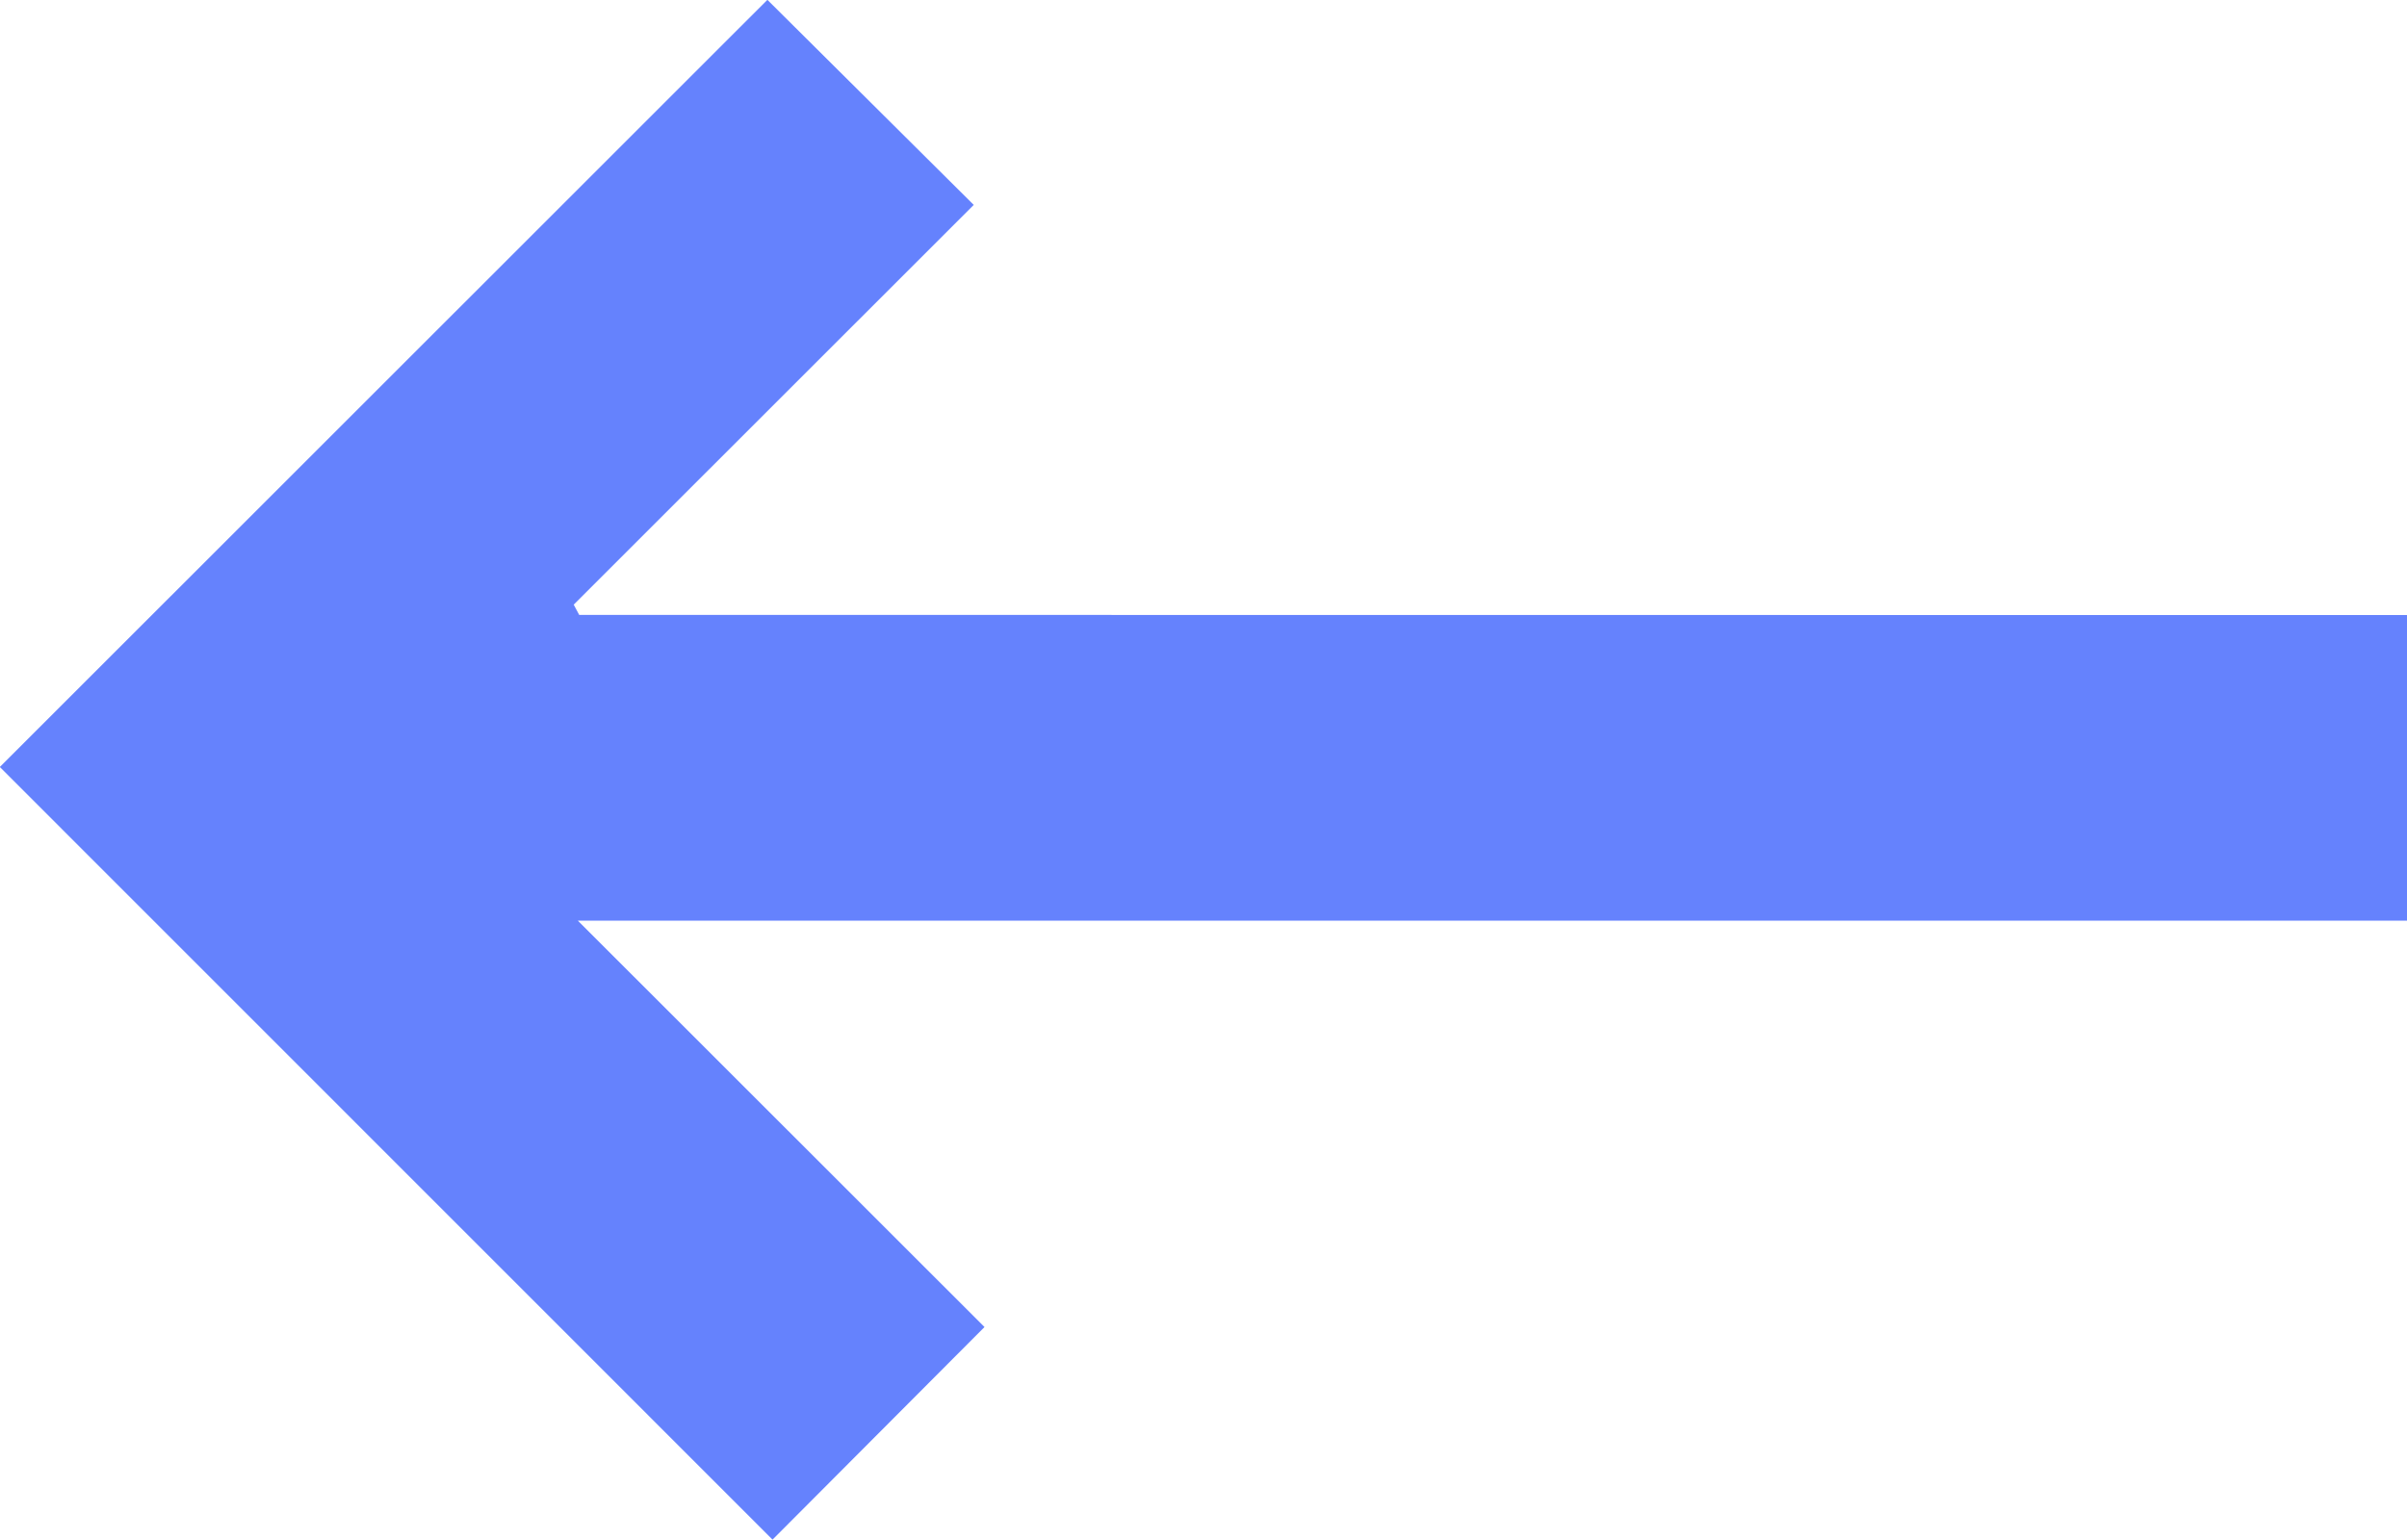
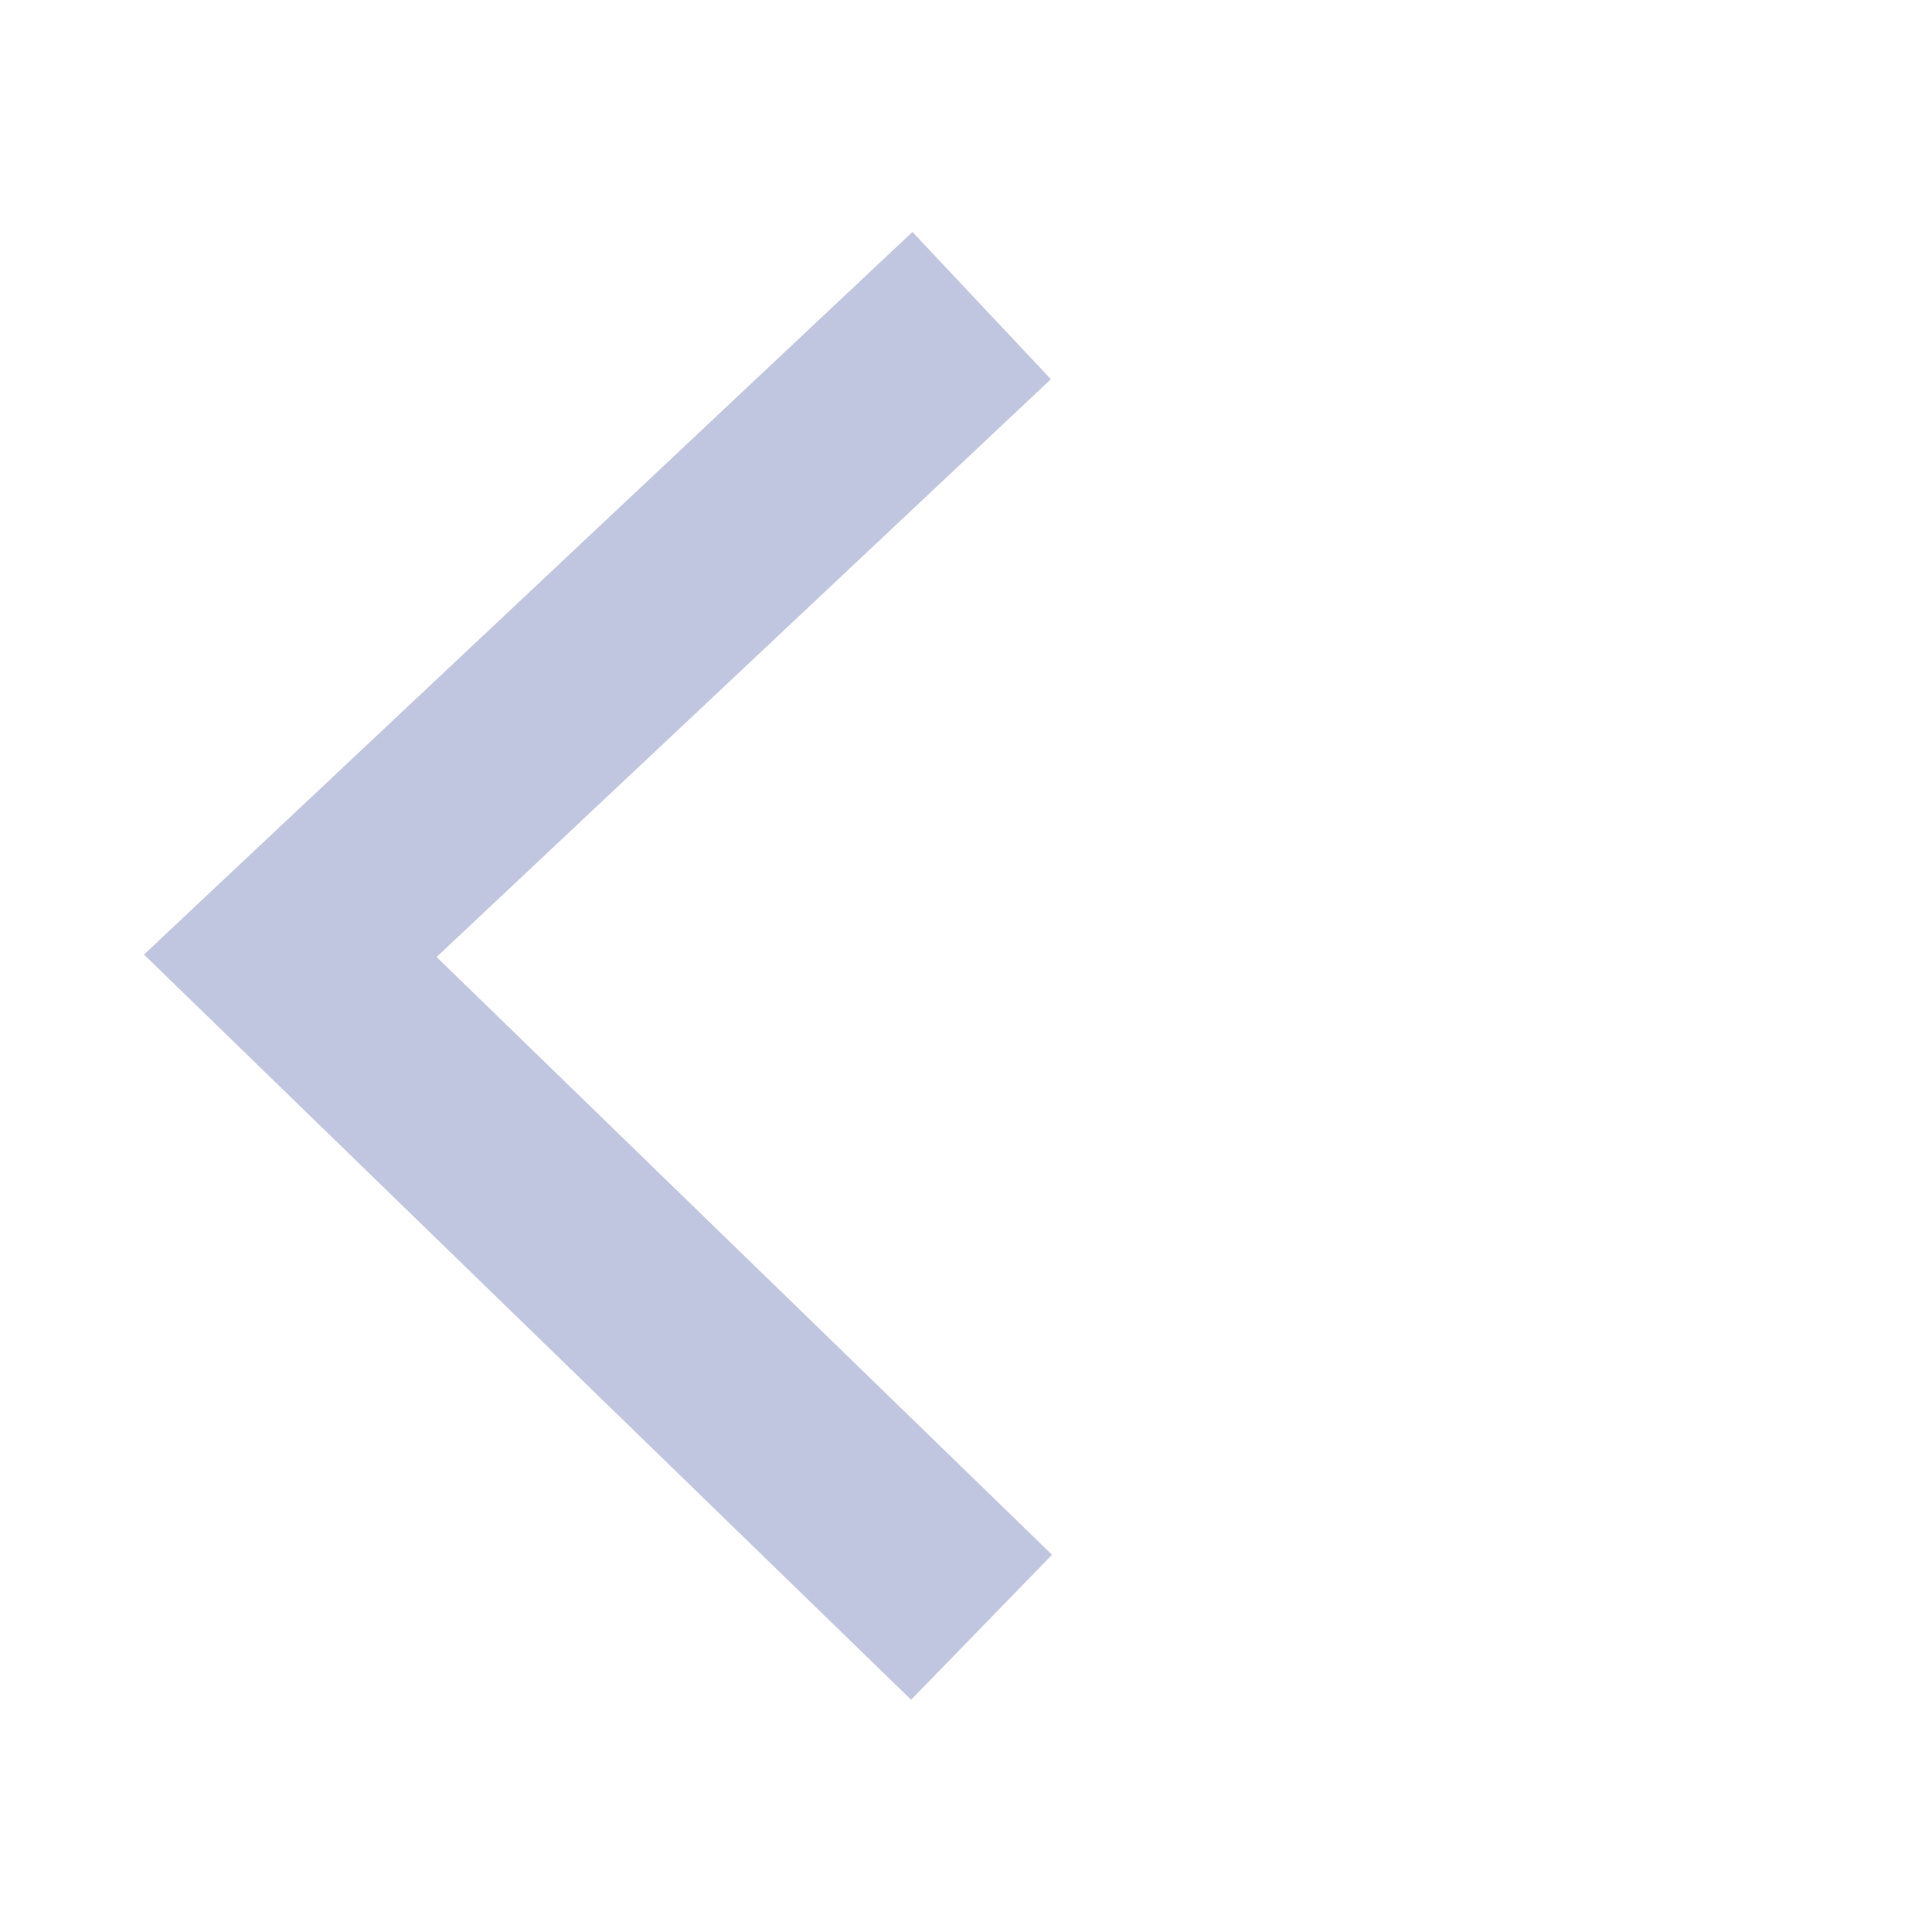
- <svg xmlns="http://www.w3.org/2000/svg" width="14.08" height="9.009" viewBox="0 0 14.08 9.009">
-   <path id="back" d="M245.265,306.462h1.788v10.7l2.378-2.379,1.244,1.24-4.521,4.52-4.489-4.49,1.2-1.207,2.339,2.34.06-.032Z" transform="translate(320.542 -241.666) rotate(90)" fill="#6582fd" />
+ <svg xmlns="http://www.w3.org/2000/svg" width="12" height="12" viewBox="0 0 12 12">
+   <defs>
+     <clipPath id="clip-path">
+       <rect id="Rectangle_21479" data-name="Rectangle 21479" width="12" height="12" transform="translate(1.8 1.718)" fill="#c0c5e0" />
+     </clipPath>
+   </defs>
+   <g id="Arrrow" transform="translate(13.8 13.718) rotate(180)" clip-path="url(#clip-path)">
+     <path id="Path_90307" data-name="Path 90307" d="M.757,5.354,0,4.618,4.486,0,8.834,4.624l-.769.723L4.473,1.528Z" transform="translate(12.761 3.302) rotate(90)" fill="#c0c5e0" stroke="#c0c5e0" stroke-width="0.2" />
+   </g>
</svg>
